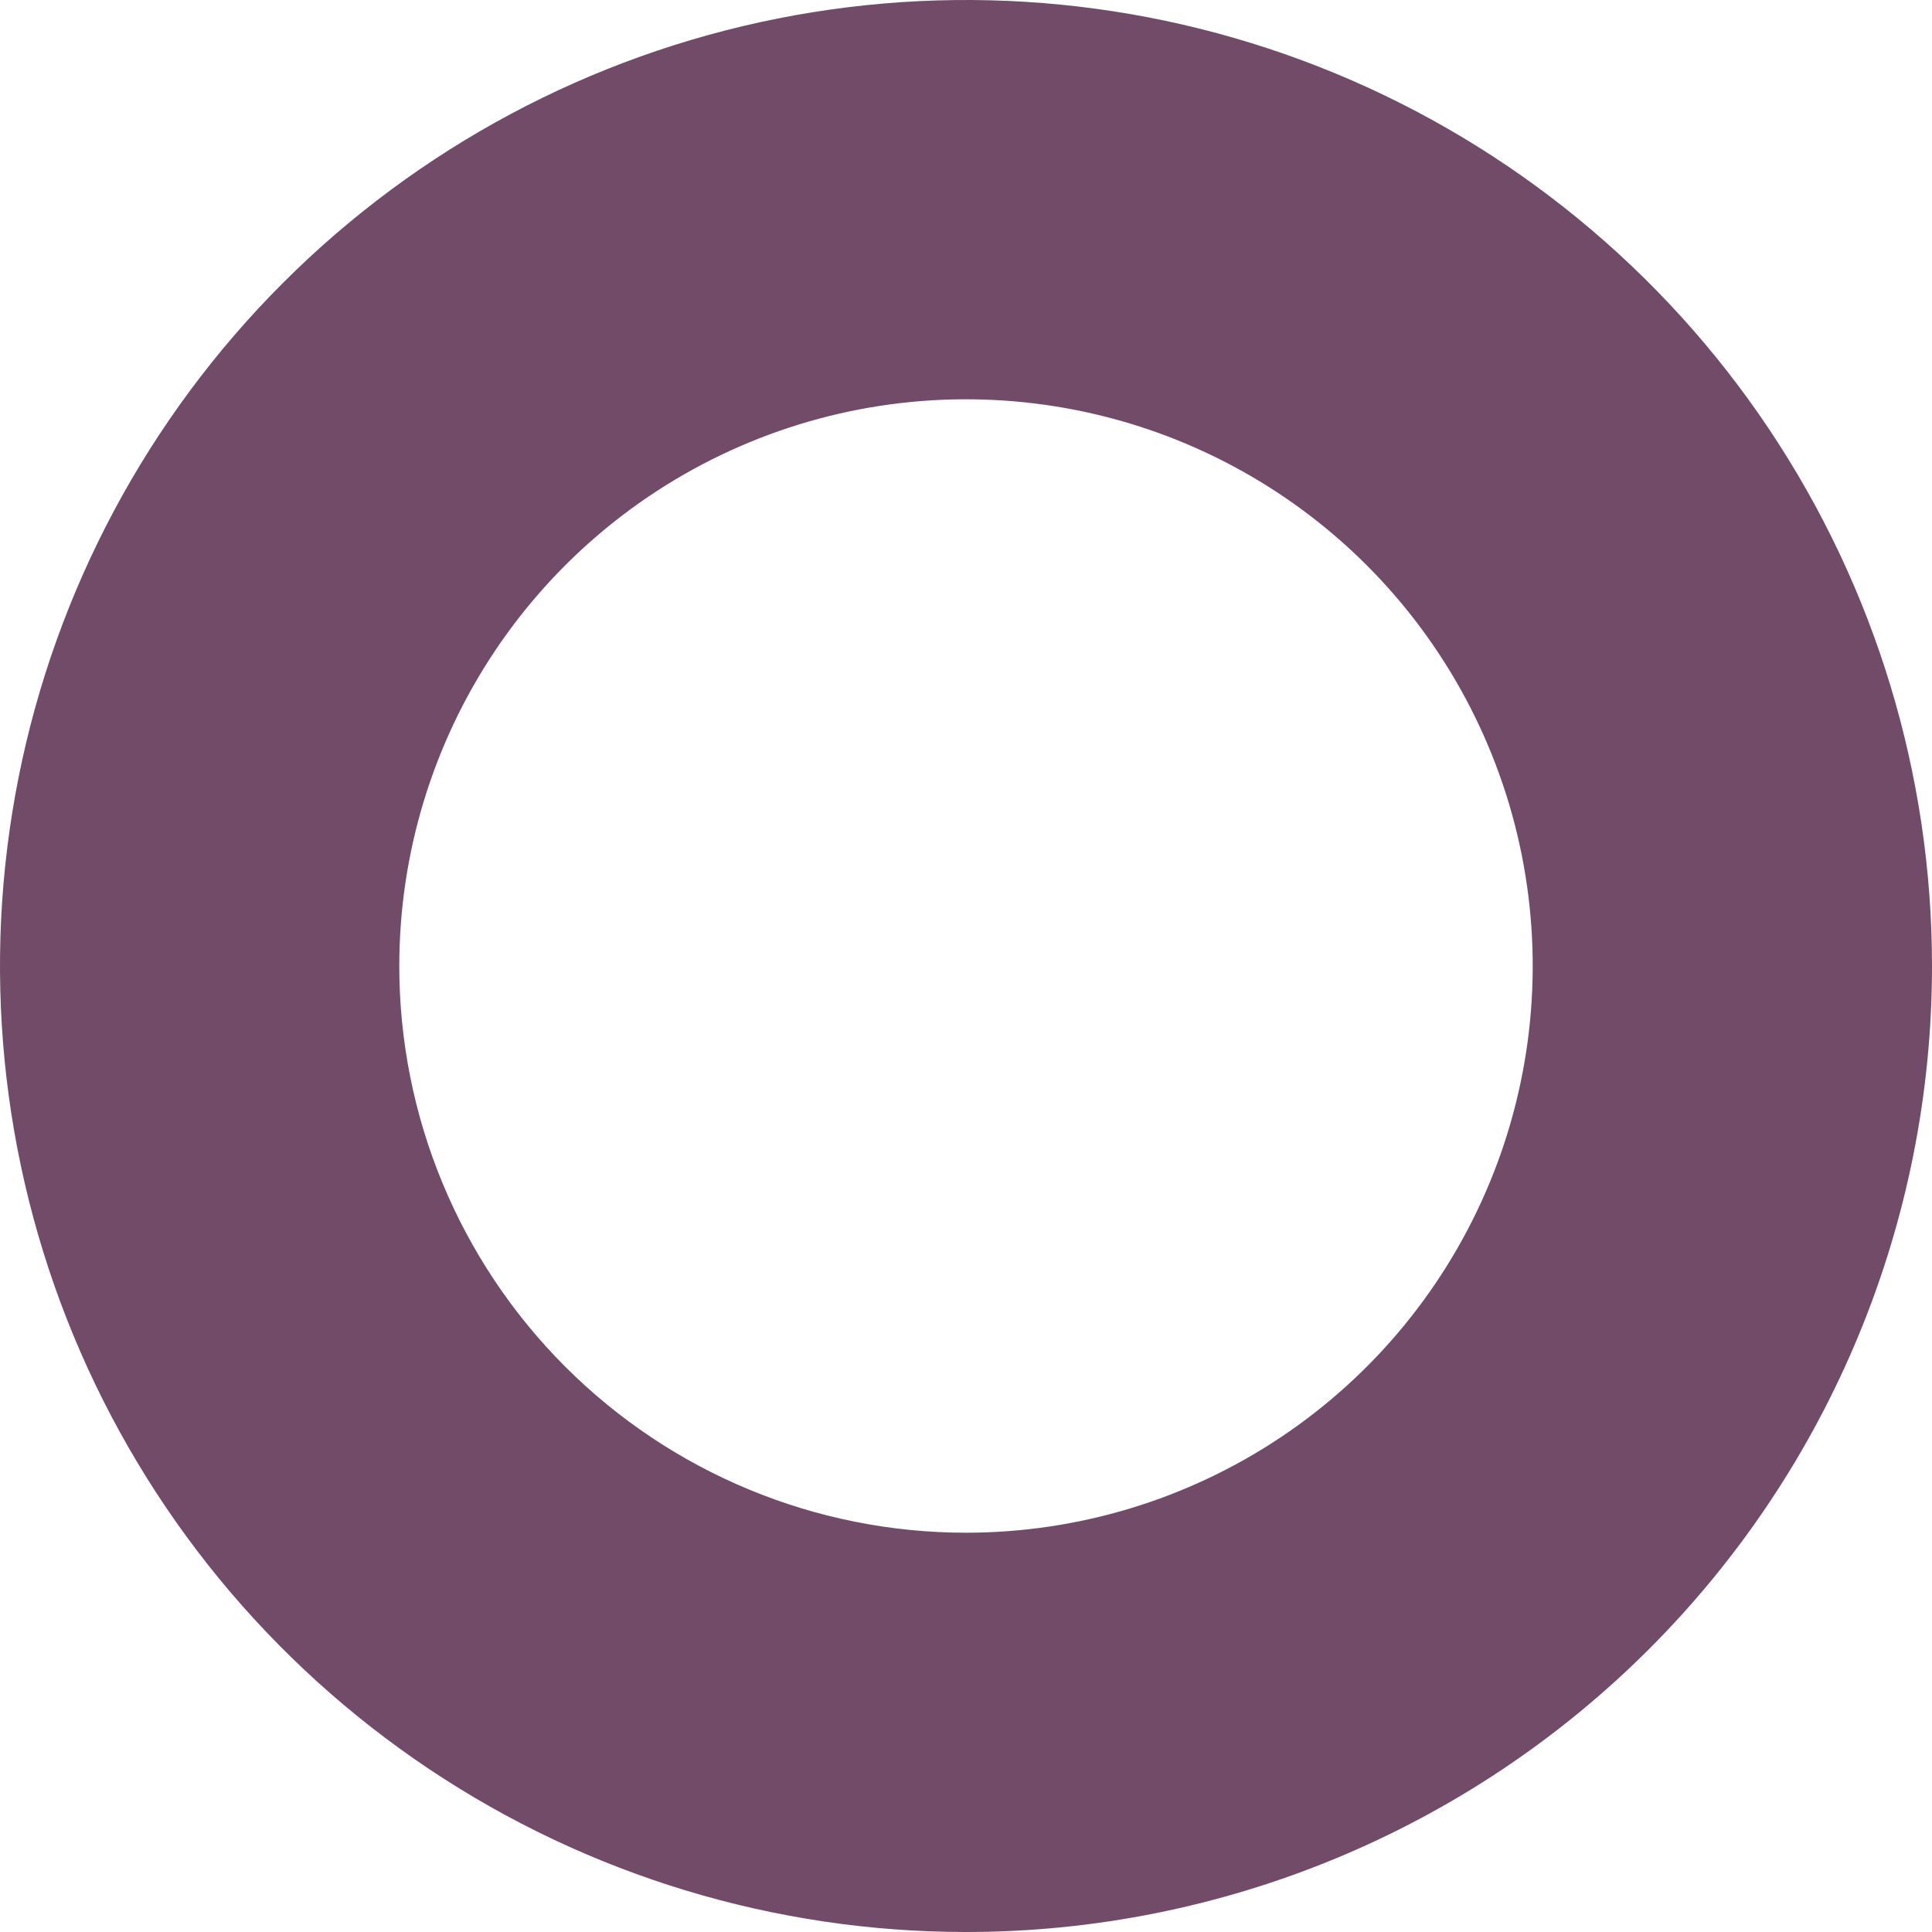
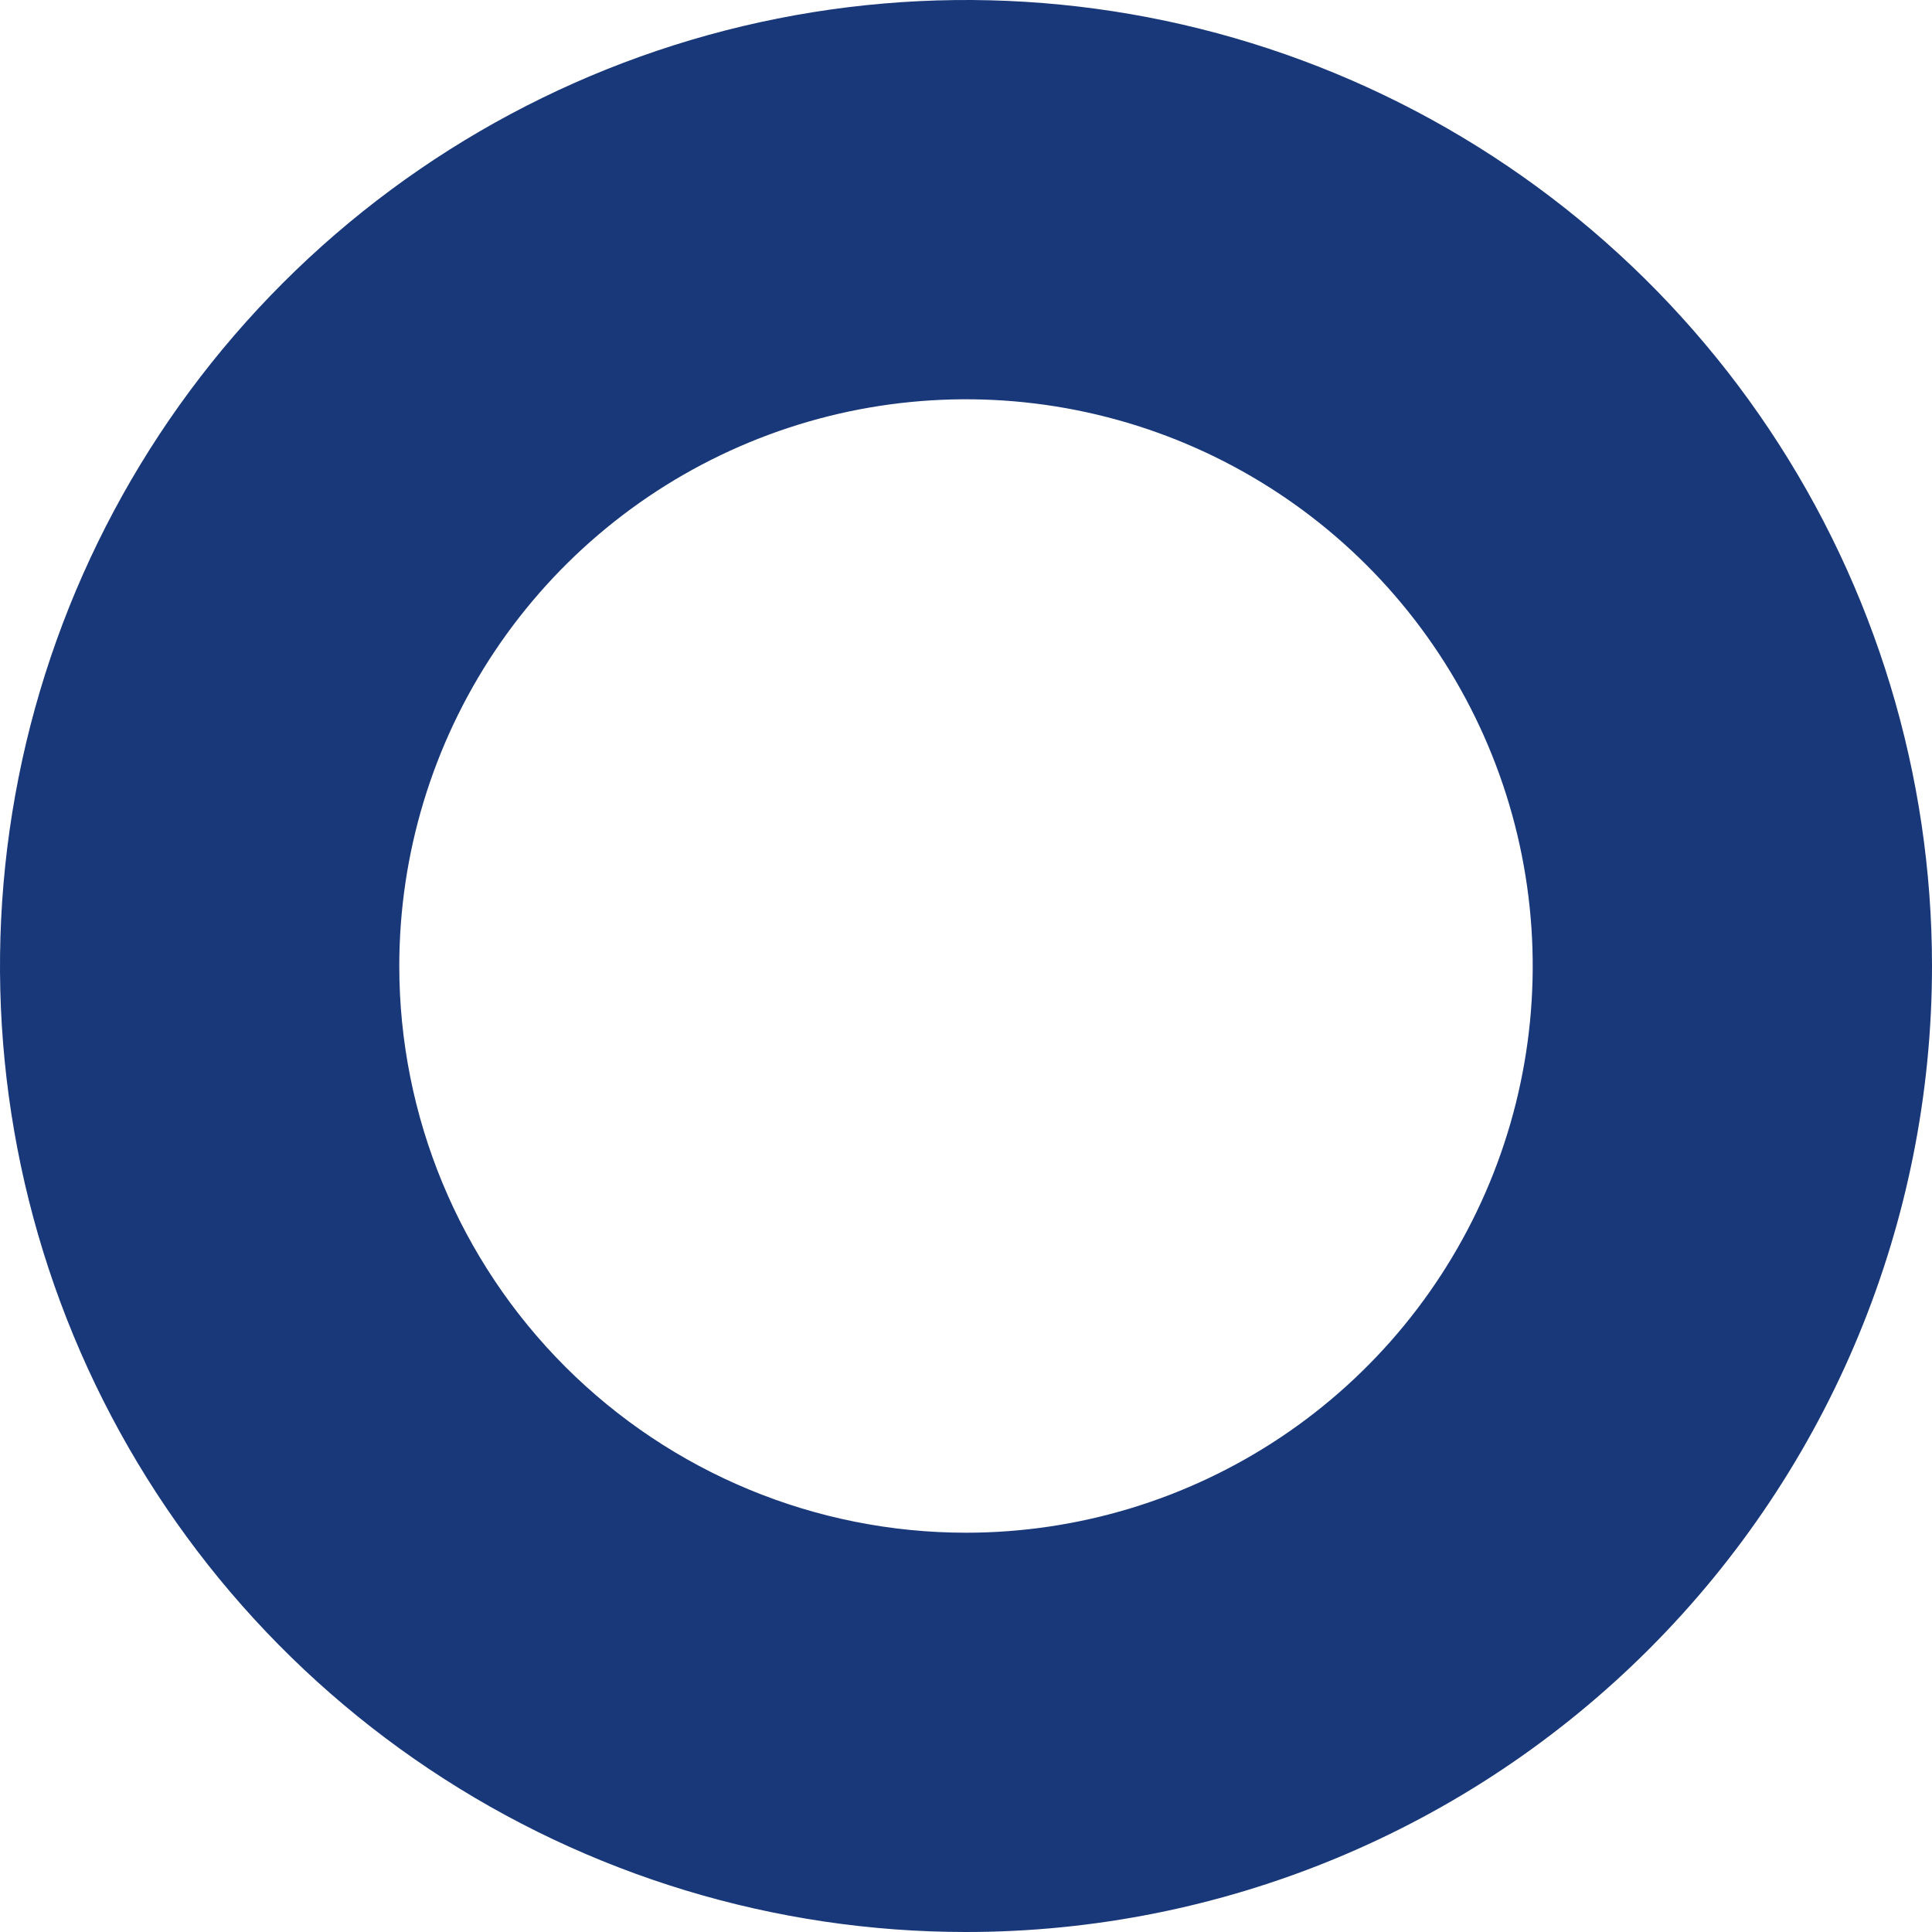
<svg xmlns="http://www.w3.org/2000/svg" width="150" height="150" viewBox="0 0 150 150" fill="none">
  <rect width="150" height="150" fill="white" />
-   <path d="M75 150C60.166 150 45.666 145.601 33.332 137.36C20.999 129.119 11.386 117.406 5.709 103.701C0.032 89.997 -1.453 74.917 1.441 60.368C4.335 45.82 11.478 32.456 21.967 21.967C32.456 11.478 45.82 4.335 60.368 1.441C74.917 -1.453 89.997 0.032 103.701 5.709C117.406 11.386 129.119 20.999 137.36 33.332C145.601 45.666 150 60.166 150 75C150 94.891 142.098 113.968 128.033 128.033C113.968 142.098 94.891 150 75 150V150ZM75 119C83.702 119 92.209 116.419 99.445 111.585C106.681 106.75 112.32 99.878 115.651 91.838C118.981 83.798 119.852 74.951 118.155 66.416C116.457 57.881 112.266 50.041 106.113 43.887C99.959 37.734 92.119 33.543 83.584 31.846C75.049 30.148 66.202 31.019 58.162 34.349C50.122 37.68 43.25 43.319 38.415 50.555C33.581 57.791 31 66.298 31 75C31 86.67 35.636 97.861 43.887 106.113C52.139 114.364 63.331 119 75 119V119Z" fill="#714B67" />
+   <path d="M75 150C60.166 150 45.666 145.601 33.332 137.36C20.999 129.119 11.386 117.406 5.709 103.701C0.032 89.997 -1.453 74.917 1.441 60.368C4.335 45.82 11.478 32.456 21.967 21.967C32.456 11.478 45.82 4.335 60.368 1.441C74.917 -1.453 89.997 0.032 103.701 5.709C117.406 11.386 129.119 20.999 137.36 33.332C145.601 45.666 150 60.166 150 75C150 94.891 142.098 113.968 128.033 128.033C113.968 142.098 94.891 150 75 150V150ZM75 119C83.702 119 92.209 116.419 99.445 111.585C106.681 106.75 112.32 99.878 115.651 91.838C118.981 83.798 119.852 74.951 118.155 66.416C116.457 57.881 112.266 50.041 106.113 43.887C99.959 37.734 92.119 33.543 83.584 31.846C75.049 30.148 66.202 31.019 58.162 34.349C50.122 37.68 43.25 43.319 38.415 50.555C33.581 57.791 31 66.298 31 75C31 86.67 35.636 97.861 43.887 106.113C52.139 114.364 63.331 119 75 119V119Z" fill="#19387A" />
</svg>
